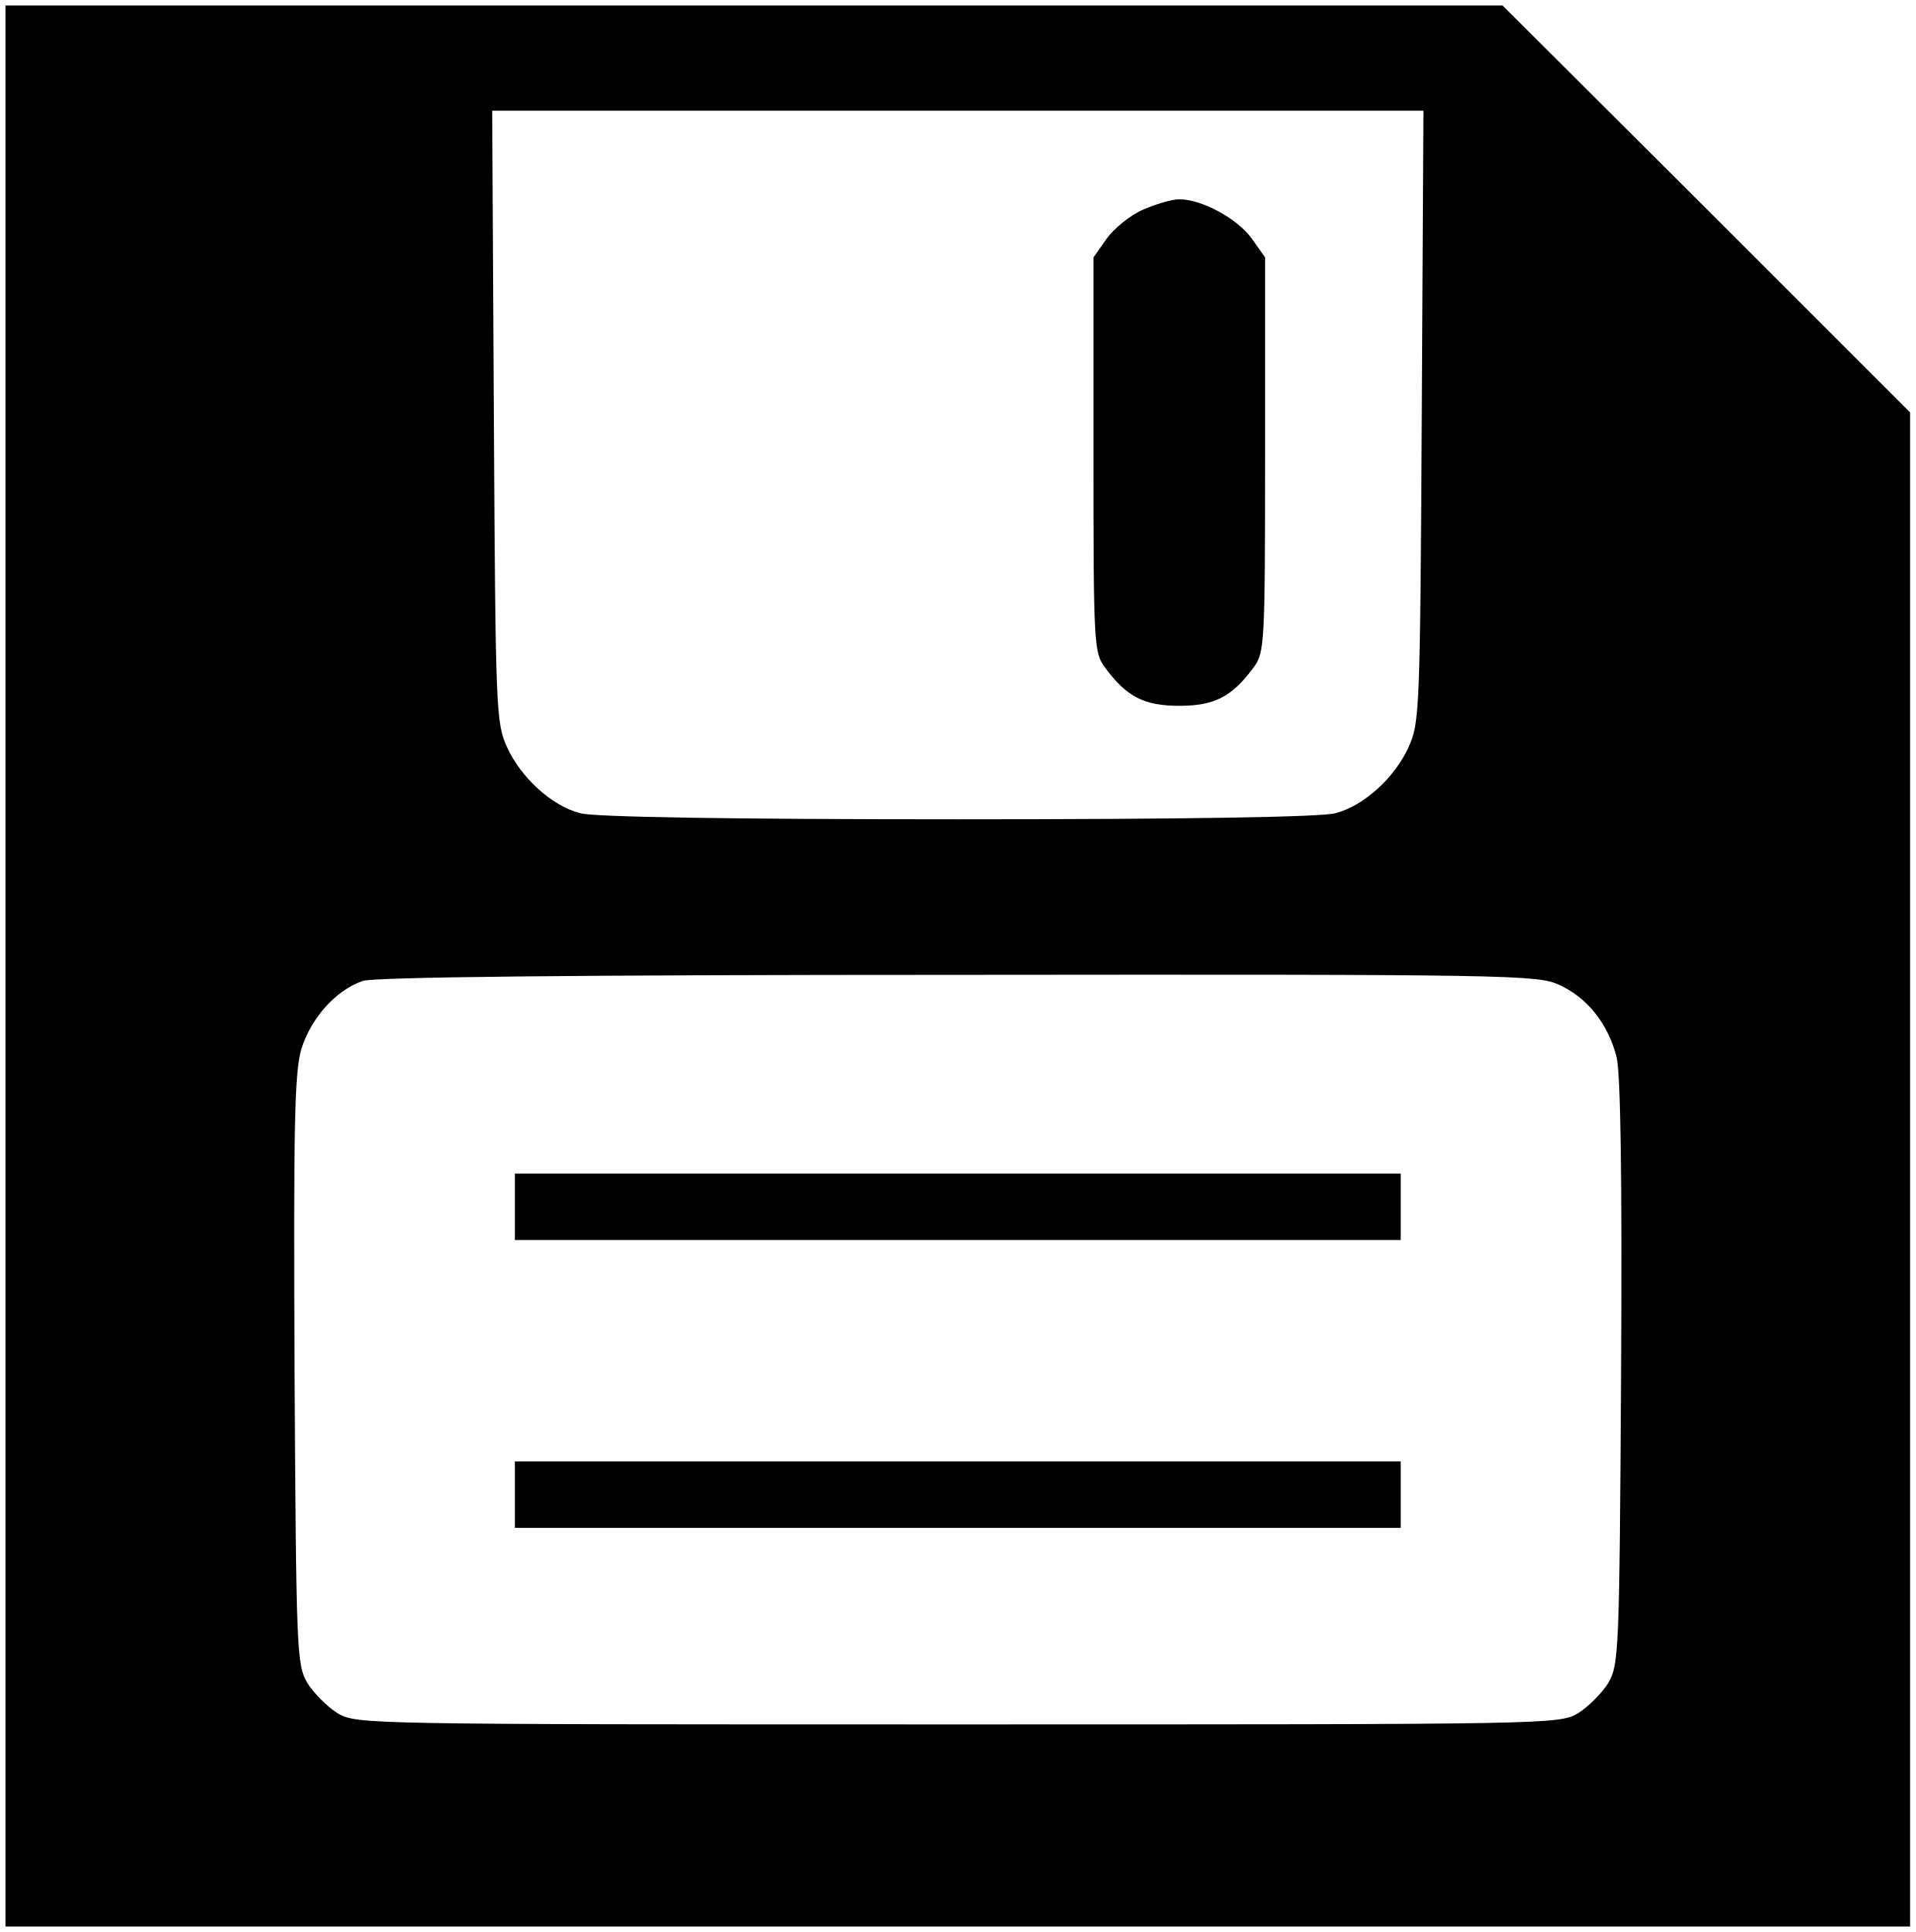
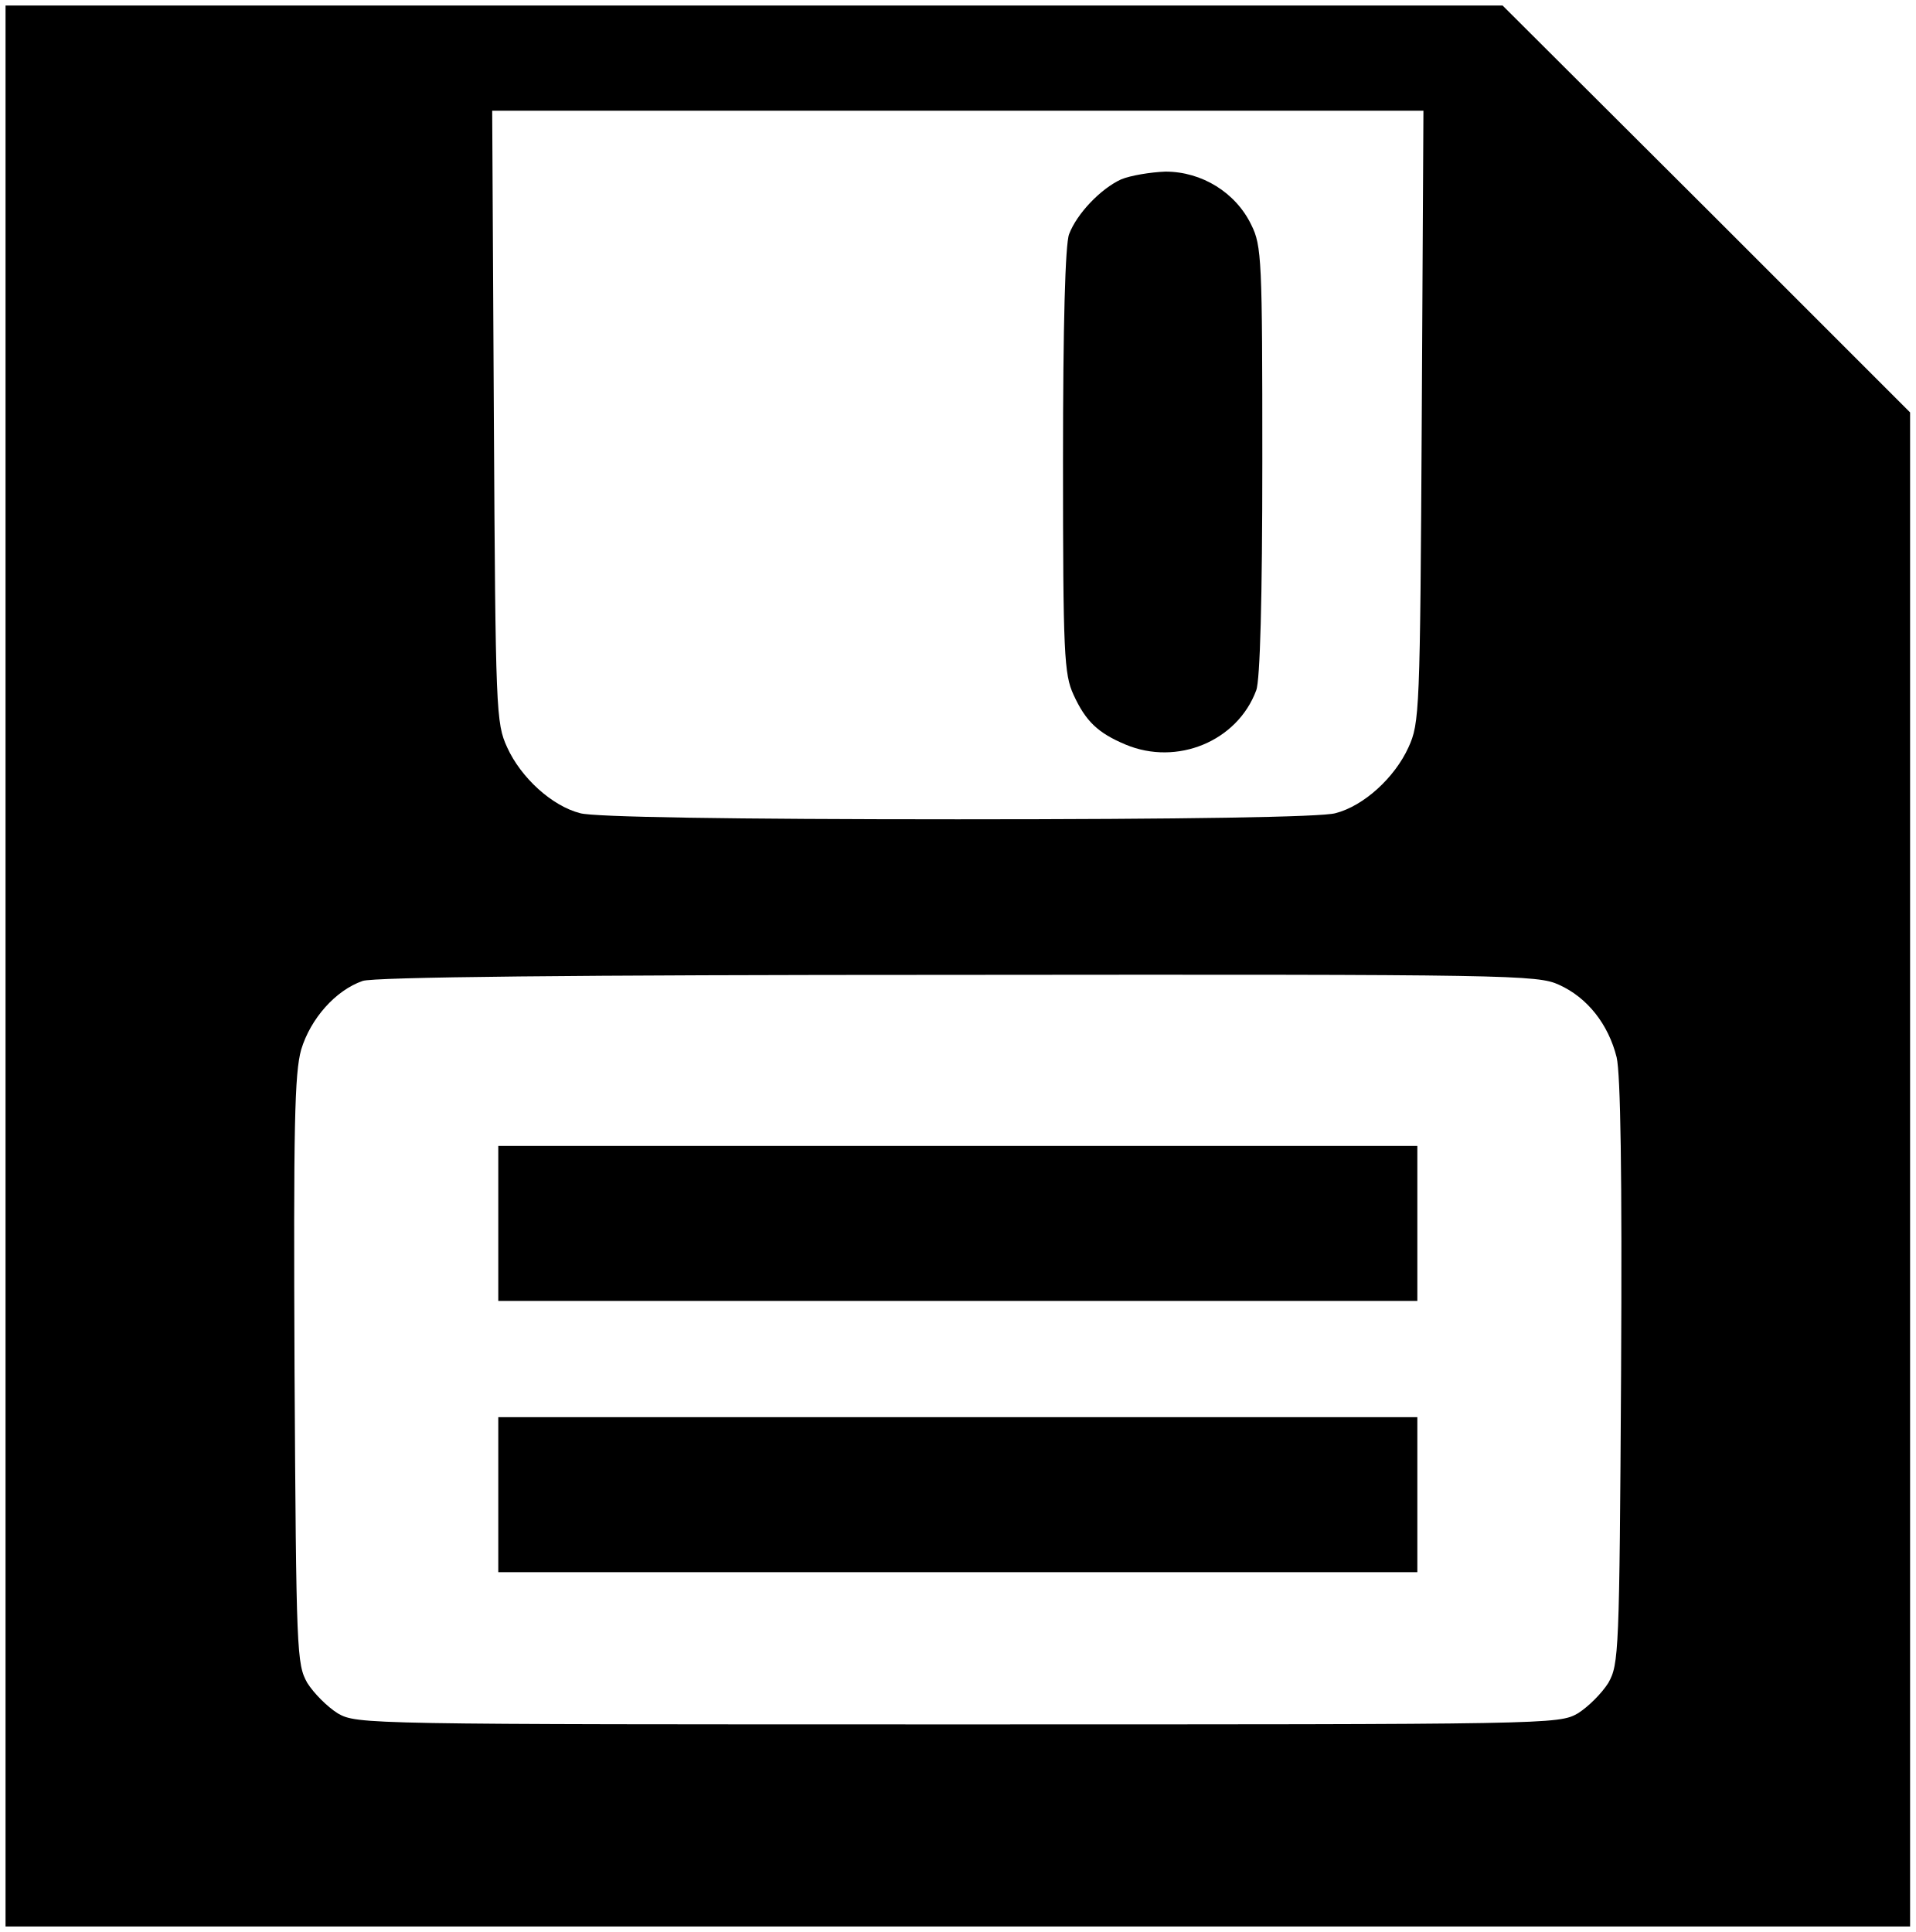
<svg xmlns="http://www.w3.org/2000/svg" version="1.0" width="346pt" height="349pt" viewBox="0 0 346 349" preserveAspectRatio="xMidYMid meet">
  <g transform="translate(0,349) scale(0.1,-0.1)" fill="#000000" stroke="none">
    <path d="M10 1745 l0 -1735 1720 0 1720 0 0 1368 0 1367 -368 368 -368 367 -1352 0 -1352 0 0 -1735z m2558 993 c-3 -536 -4 -554 -24 -598 -25 -55 -81 -106 -132 -119 -24 -7 -272 -11 -682 -11 -410 0 -658 4 -682 11 -51 13 -107 64 -132 119 -20 44 -21 62 -24 598 l-3 552 841 0 841 0 -3 -552z m248 -1027 c51 -23 89 -71 104 -131 7 -31 10 -207 8 -570 -3 -507 -4 -526 -23 -560 -12 -19 -36 -43 -55 -55 -35 -20 -47 -20 -1120 -20 -1073 0 -1085 0 -1120 20 -19 12 -43 36 -55 55 -19 34 -20 53 -23 564 -2 445 0 537 12 580 17 56 62 107 111 124 20 7 376 11 1075 11 1000 1 1047 0 1086 -18z" />
-     <path d="M2064 3111 c-23 -10 -52 -34 -65 -52 l-24 -34 0 -357 c0 -345 1 -357 21 -384 39 -53 71 -69 134 -69 63 0 95 16 134 69 20 27 21 39 21 384 l0 357 -24 34 c-26 36 -90 71 -131 71 -14 0 -43 -9 -66 -19z" />
-     <path d="M930 1310 l0 -60 800 0 800 0 0 60 0 60 -800 0 -800 0 0 -60z" />
-     <path d="M930 790 l0 -60 800 0 800 0 0 60 0 60 -800 0 -800 0 0 -60z" />
+     <path d="M2025 3166 c-37 -17 -80 -62 -94 -99 -7 -18 -11 -164 -11 -410 0 -349 2 -385 19 -422 22 -48 44 -69 94 -90 93 -39 202 6 236 98 7 18 11 166 11 414 0 364 -1 389 -20 427 -28 58 -89 96 -155 96 -27 -1 -63 -7 -80 -14z" />
+     <path d="M900 1280 l0 -140 830 0 830 0 0 140 0 140 -830 0 -830 0 0 -140z" />
+     <path d="M900 790 l0 -140 830 0 830 0 0 140 0 140 -830 0 -830 0 0 -140z" />
  </g>
</svg>
